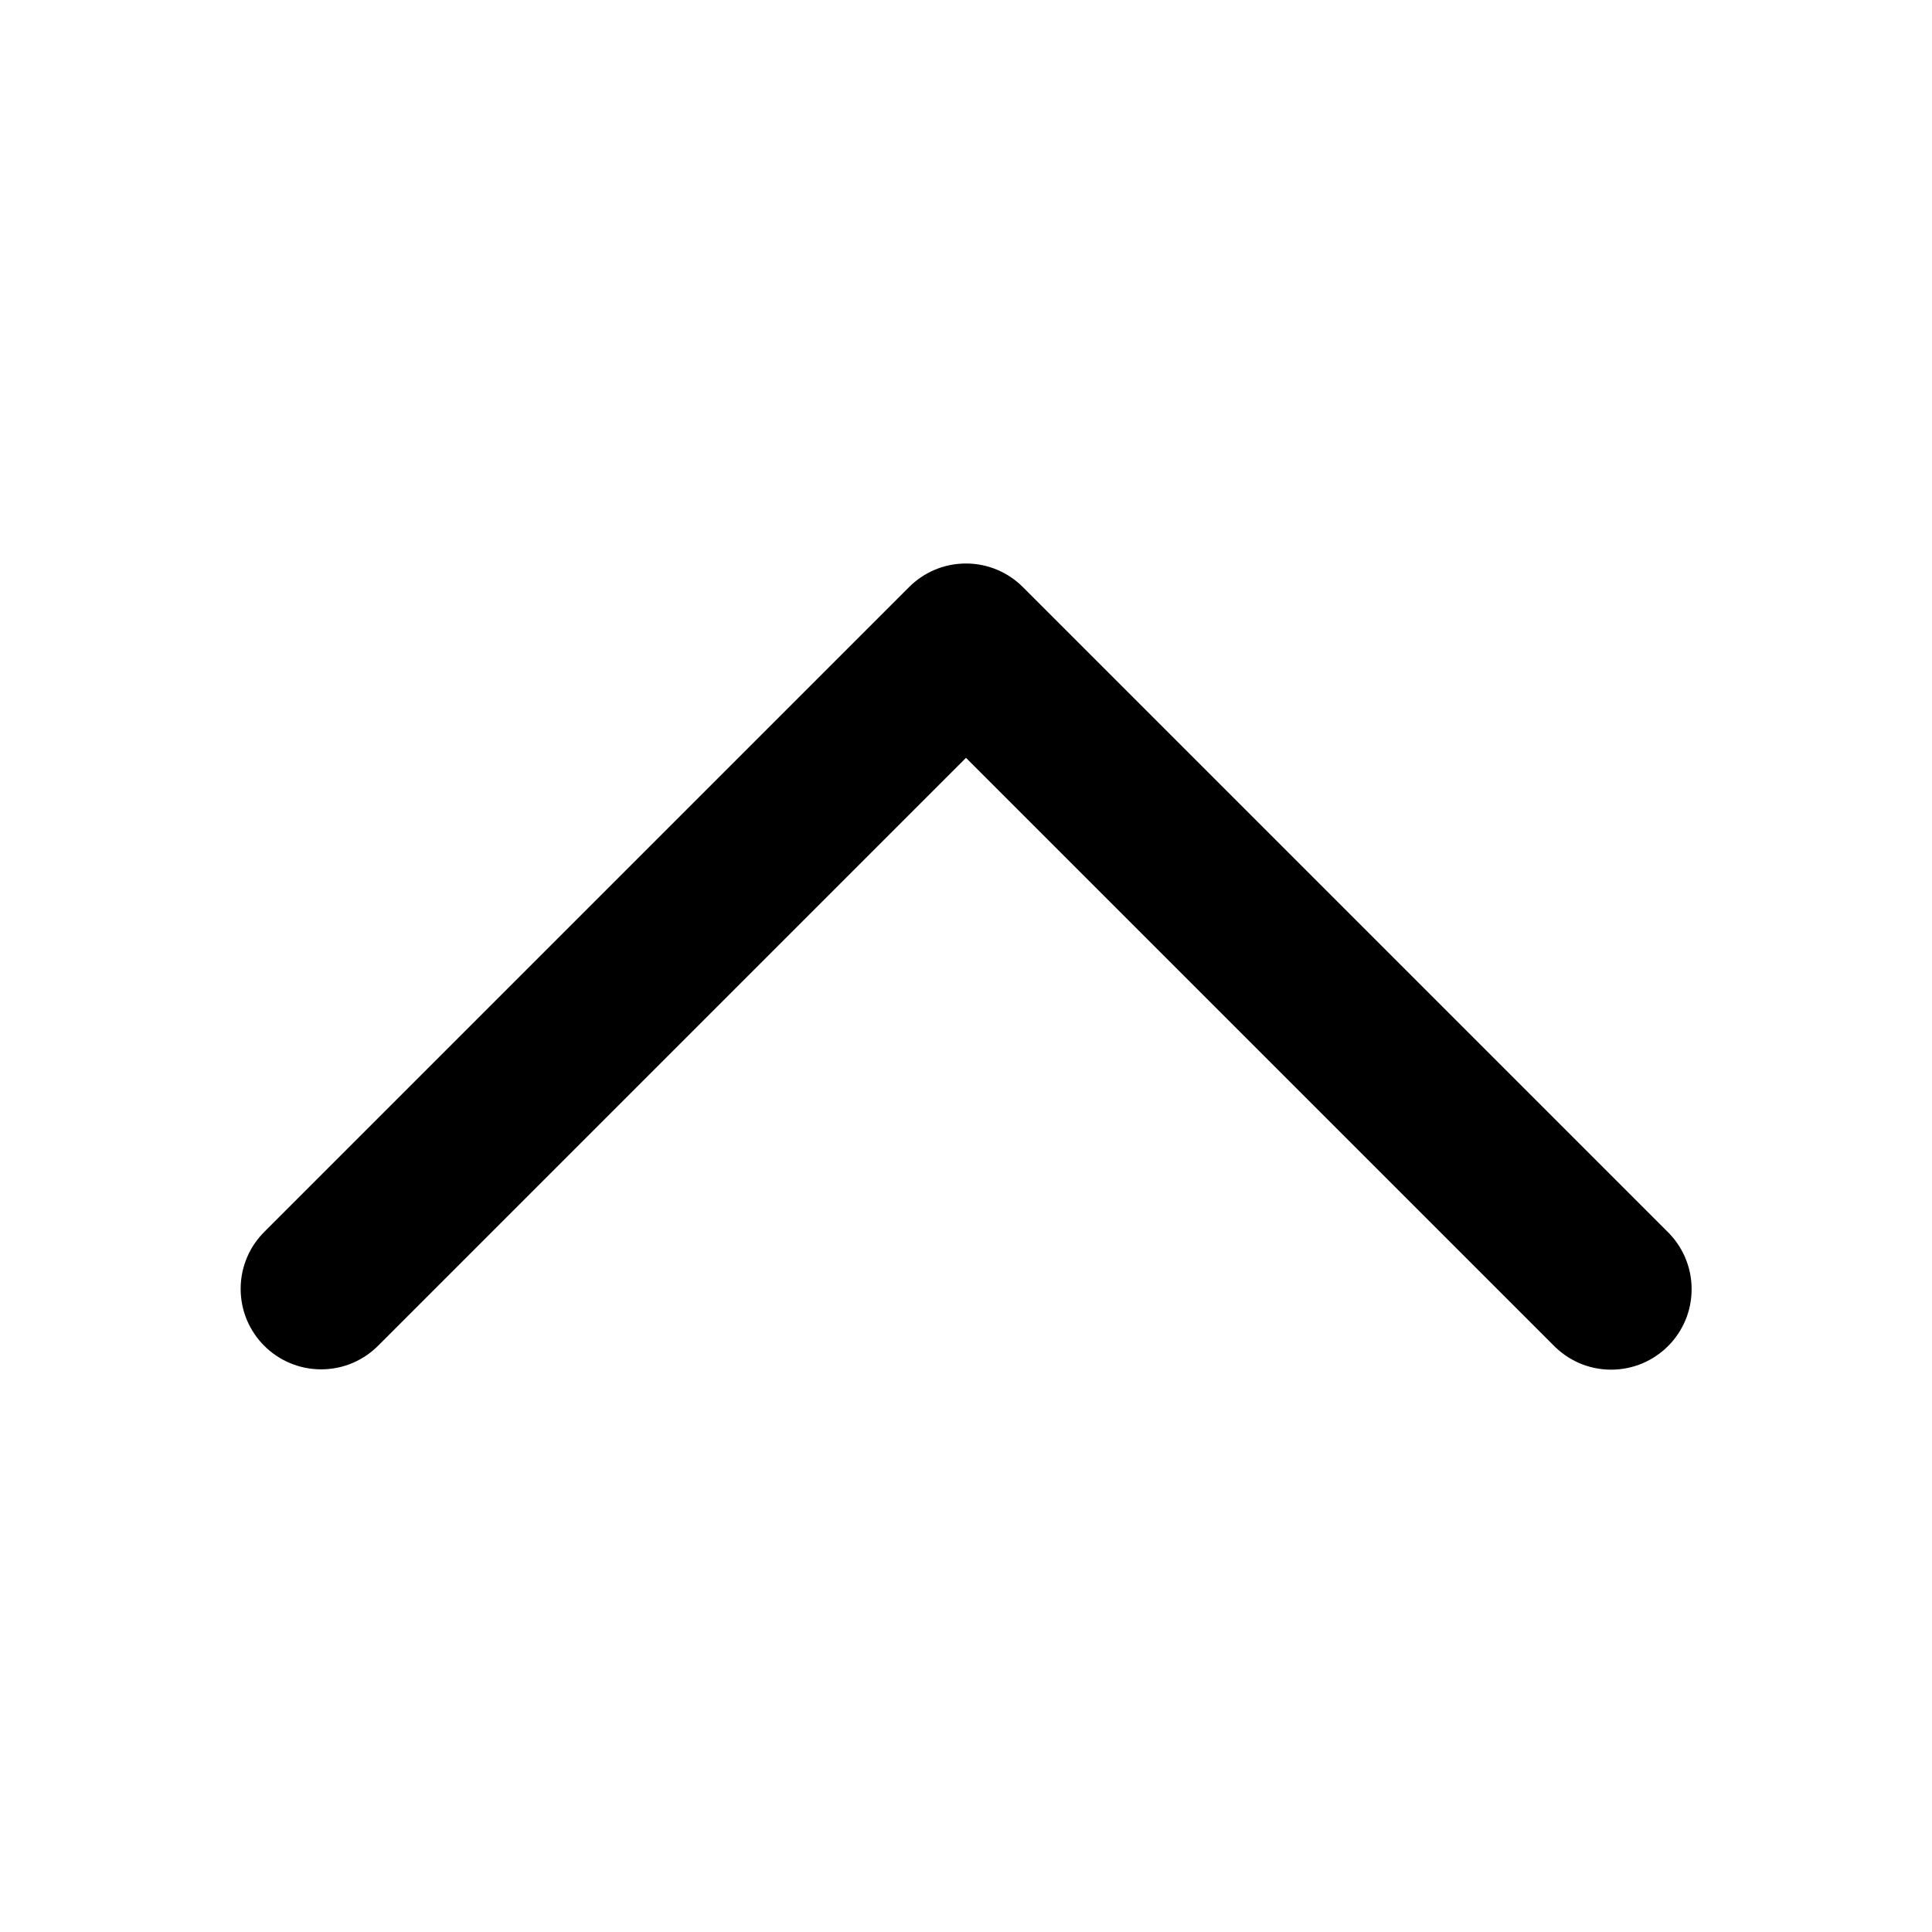
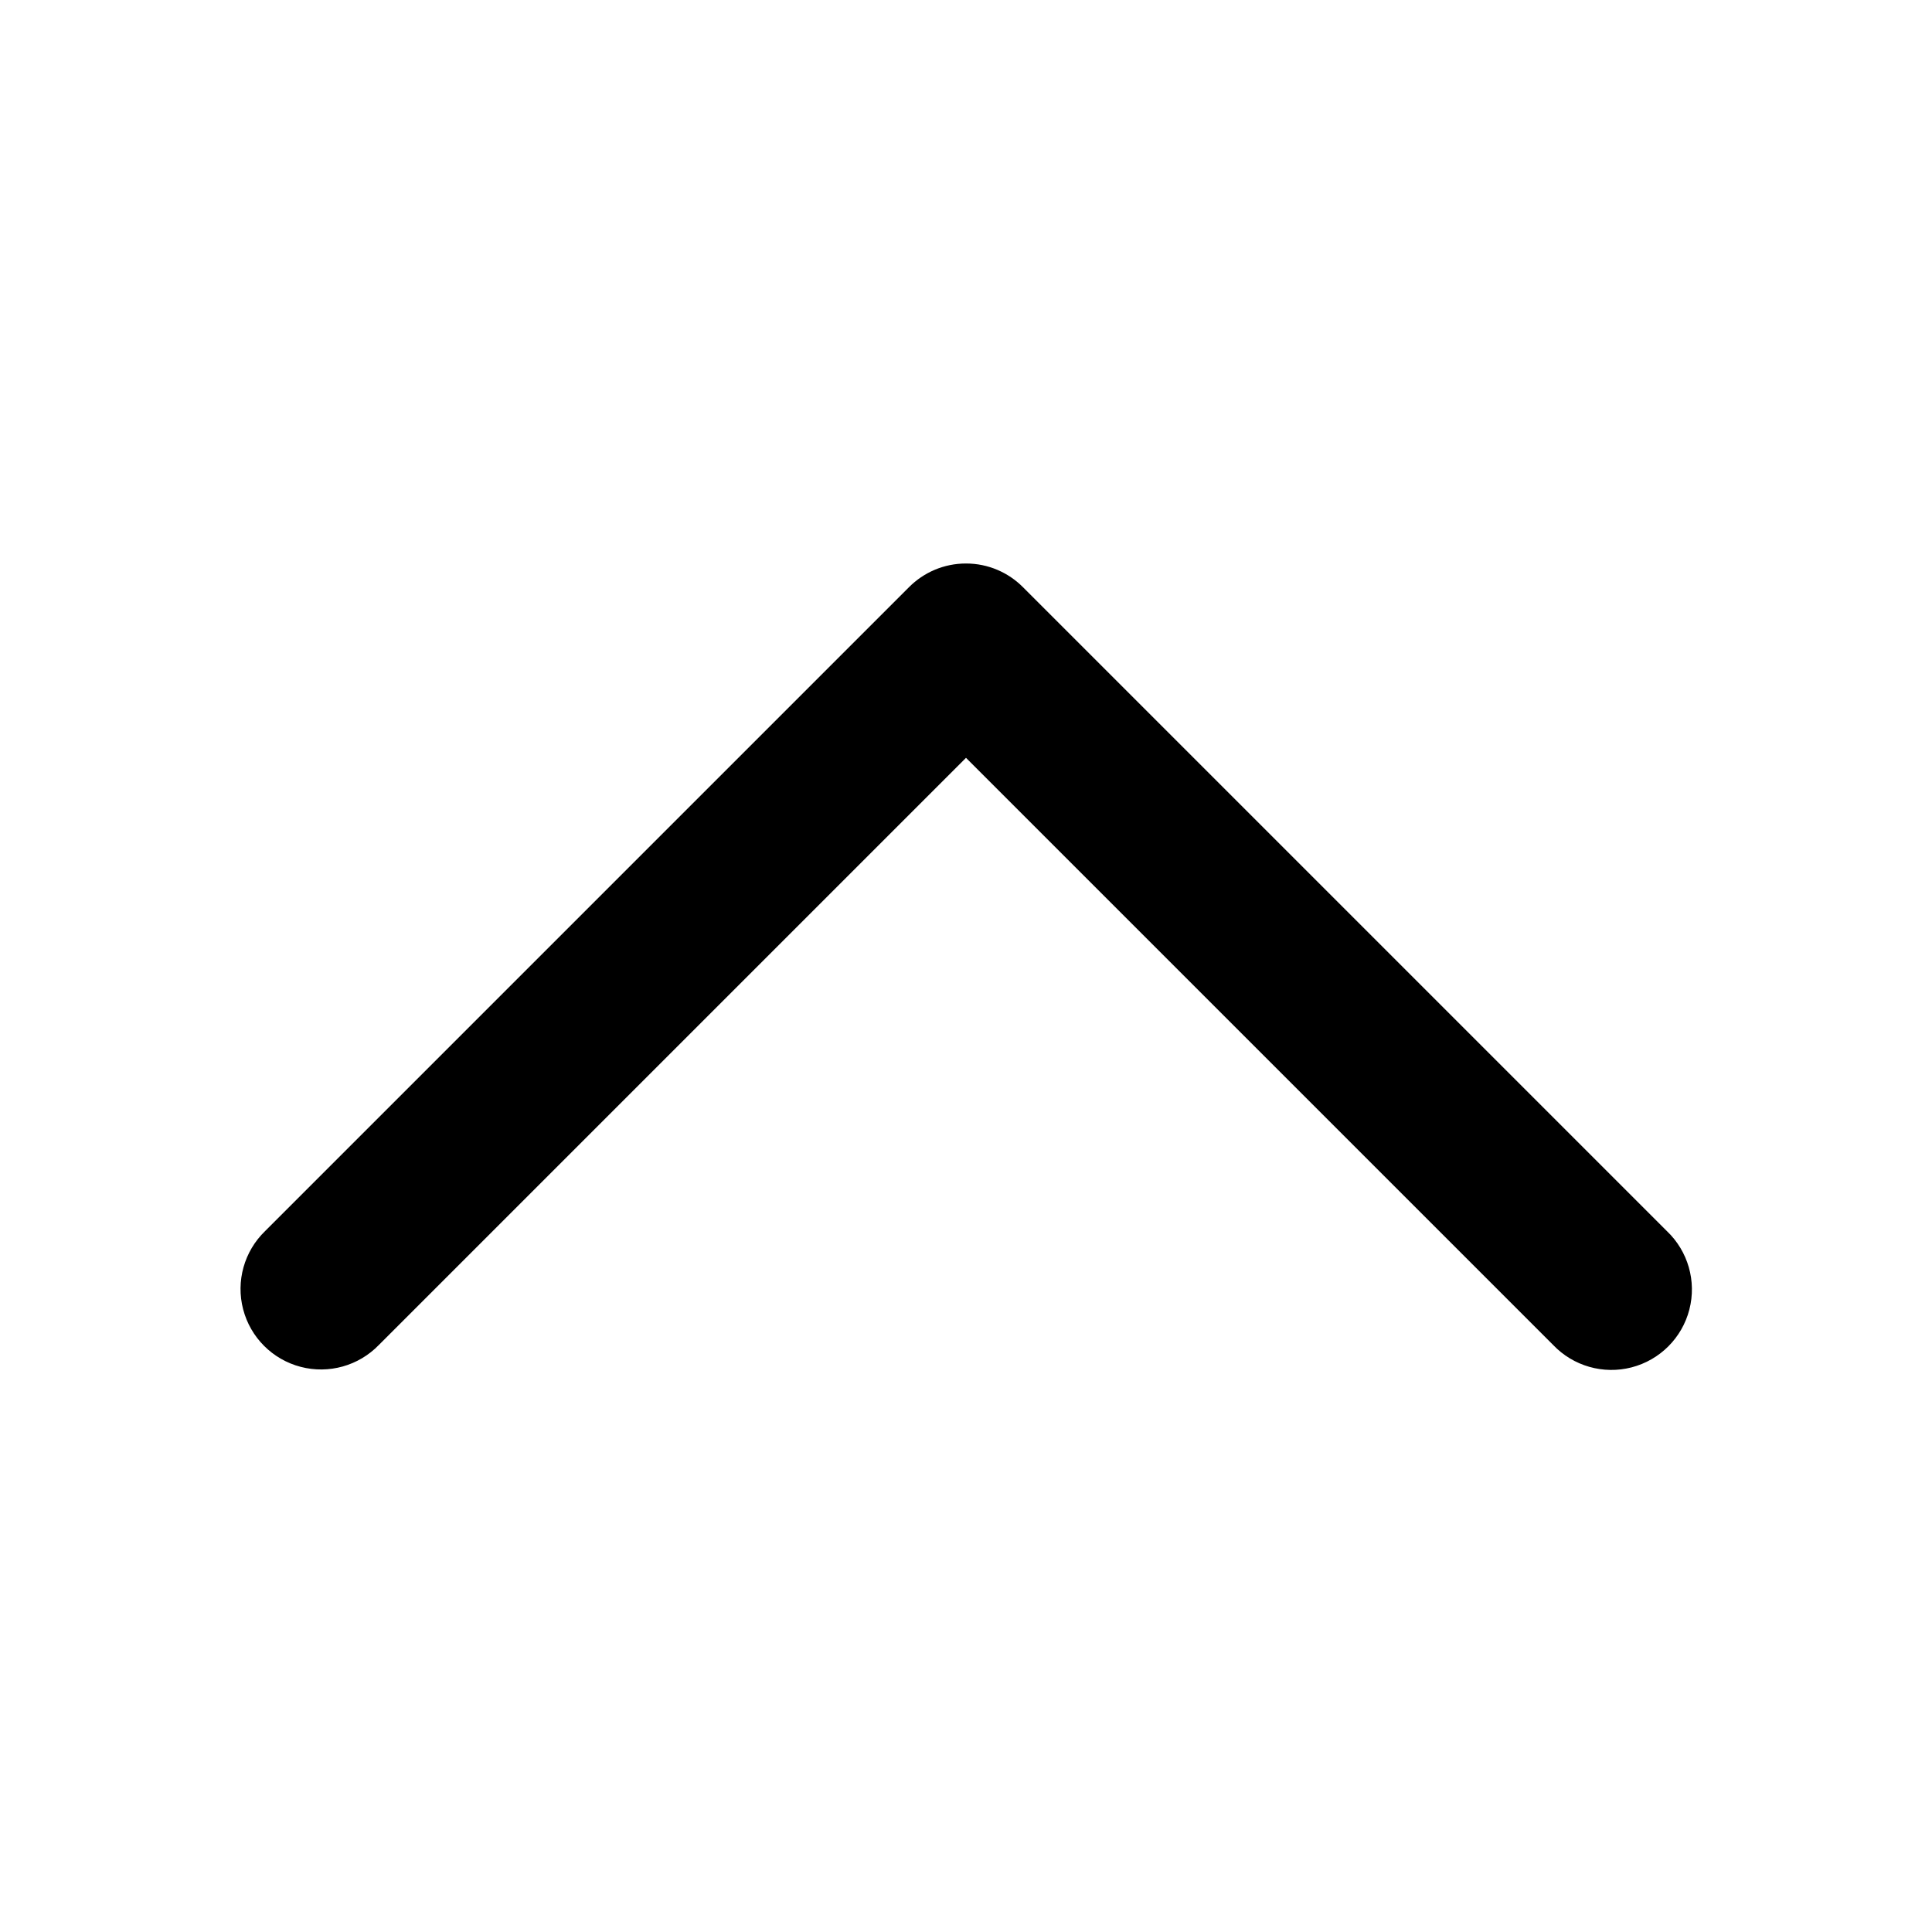
- <svg xmlns="http://www.w3.org/2000/svg" version="1.1" width="48" height="48" viewBox="0 0 48 48">
-   <path d="M41.411 30.584l-15.995-15.995c-0.362-0.364-0.863-0.589-1.416-0.589s-1.053 0.224-1.415 0.587l-15.998 15.998c-0.375 0.364-0.608 0.873-0.608 1.436 0 1.105 0.895 2 2 2 0.563 0 1.071-0.232 1.435-0.607l14.586-14.586 14.586 14.586c0.364 0.379 0.876 0.615 1.442 0.615 1.105 0 2-0.895 2-2 0-0.568-0.237-1.080-0.616-1.444l-0.001-0.001z" />
+ <svg xmlns="http://www.w3.org/2000/svg" width="48" height="48">
+   <path d="M41.411 30.584 25.416 14.589C25.054 14.225 24.553 14 24 14s-1.053.224-1.415.587L6.587 30.585a2 2 0 1 0 2.827 2.829L24 18.828l14.586 14.586a2 2 0 1 0 2.826-2.829l-.001-.001z" />
</svg>
